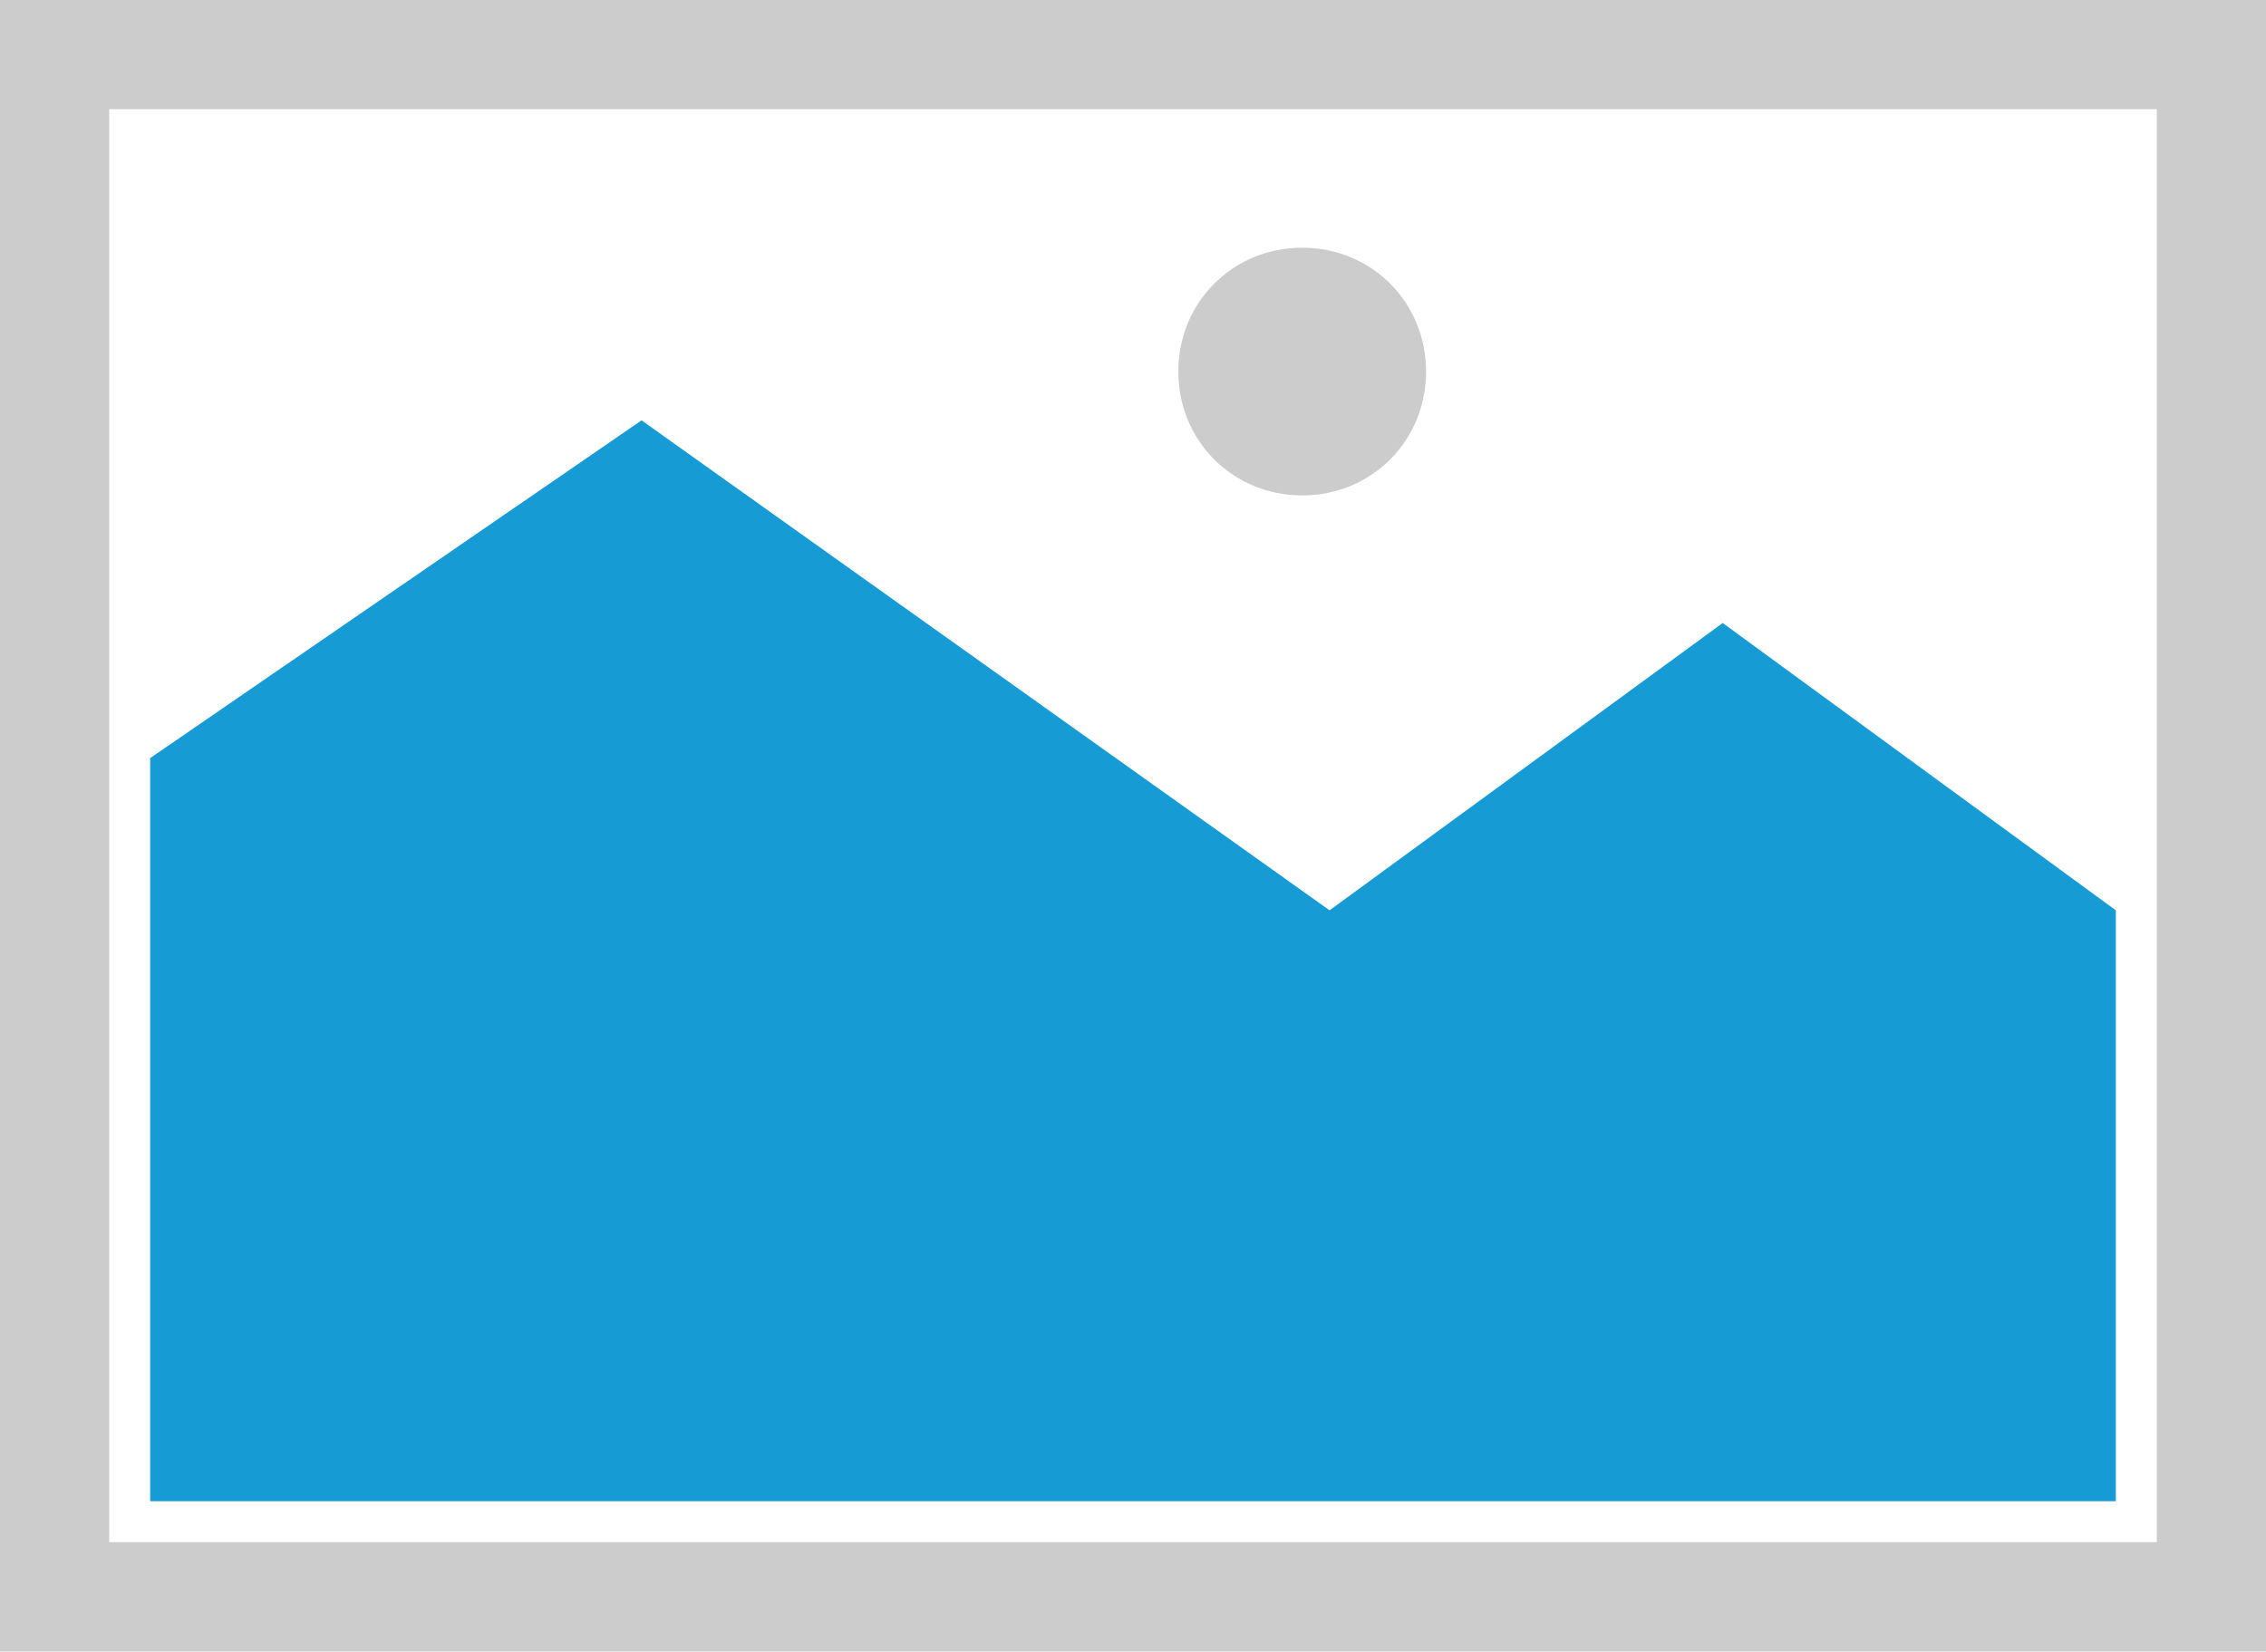
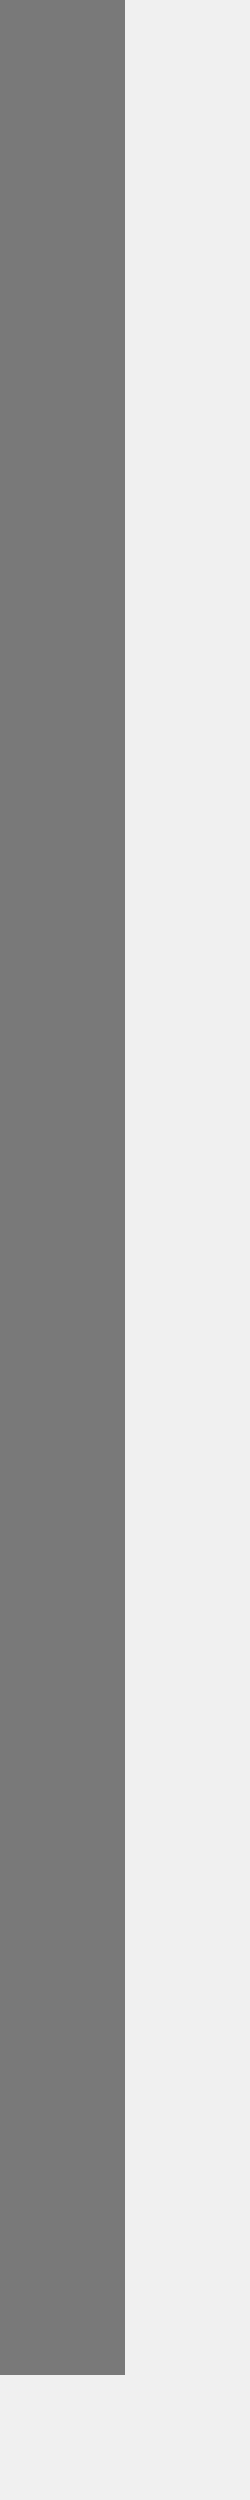
- <svg xmlns="http://www.w3.org/2000/svg" version="1.1" width="166px" height="121px">
-   <g transform="matrix(1 0 0 1 -194 -993 )">
-     <path d="M 194 993  L 360 993  L 360 1114  L 194 1114  L 194 993  " fill-rule="nonzero" fill="#cccccc" stroke="none" />
-     <path d="M 202 1001  L 352 1001  L 352 1106  L 202 1106  L 202 1001  " fill-rule="nonzero" fill="#ffffff" stroke="none" />
-     <path d="M 289.395 1029.3  C 284.313 1029.3  280.32 1025.307  280.32 1020.225  C 280.32 1015.143  284.313 1011.15  289.395 1011.15  C 294.477 1011.15  298.47 1015.143  298.47 1020.225  C 298.47 1025.307  294.477 1029.3  289.395 1029.3  " fill-rule="nonzero" fill="#cccccc" stroke="none" />
-     <path d="M 205 1103  L 205 1048.55  L 241 1023.8  L 291.4 1059.702  L 320.2 1038.65  L 349 1059.702  L 349 1103  L 205 1103  " fill-rule="nonzero" fill="#169bd5" stroke="none" />
+ <svg xmlns="http://www.w3.org/2000/svg" version="1.1" width="2px" height="20px">
+   <g transform="matrix(1 0 0 1 -63 -279 )">
+     <path d="M 63.5 279  L 63.5 298  " stroke-width="1" stroke="#797979" fill="none" />
  </g>
</svg>
